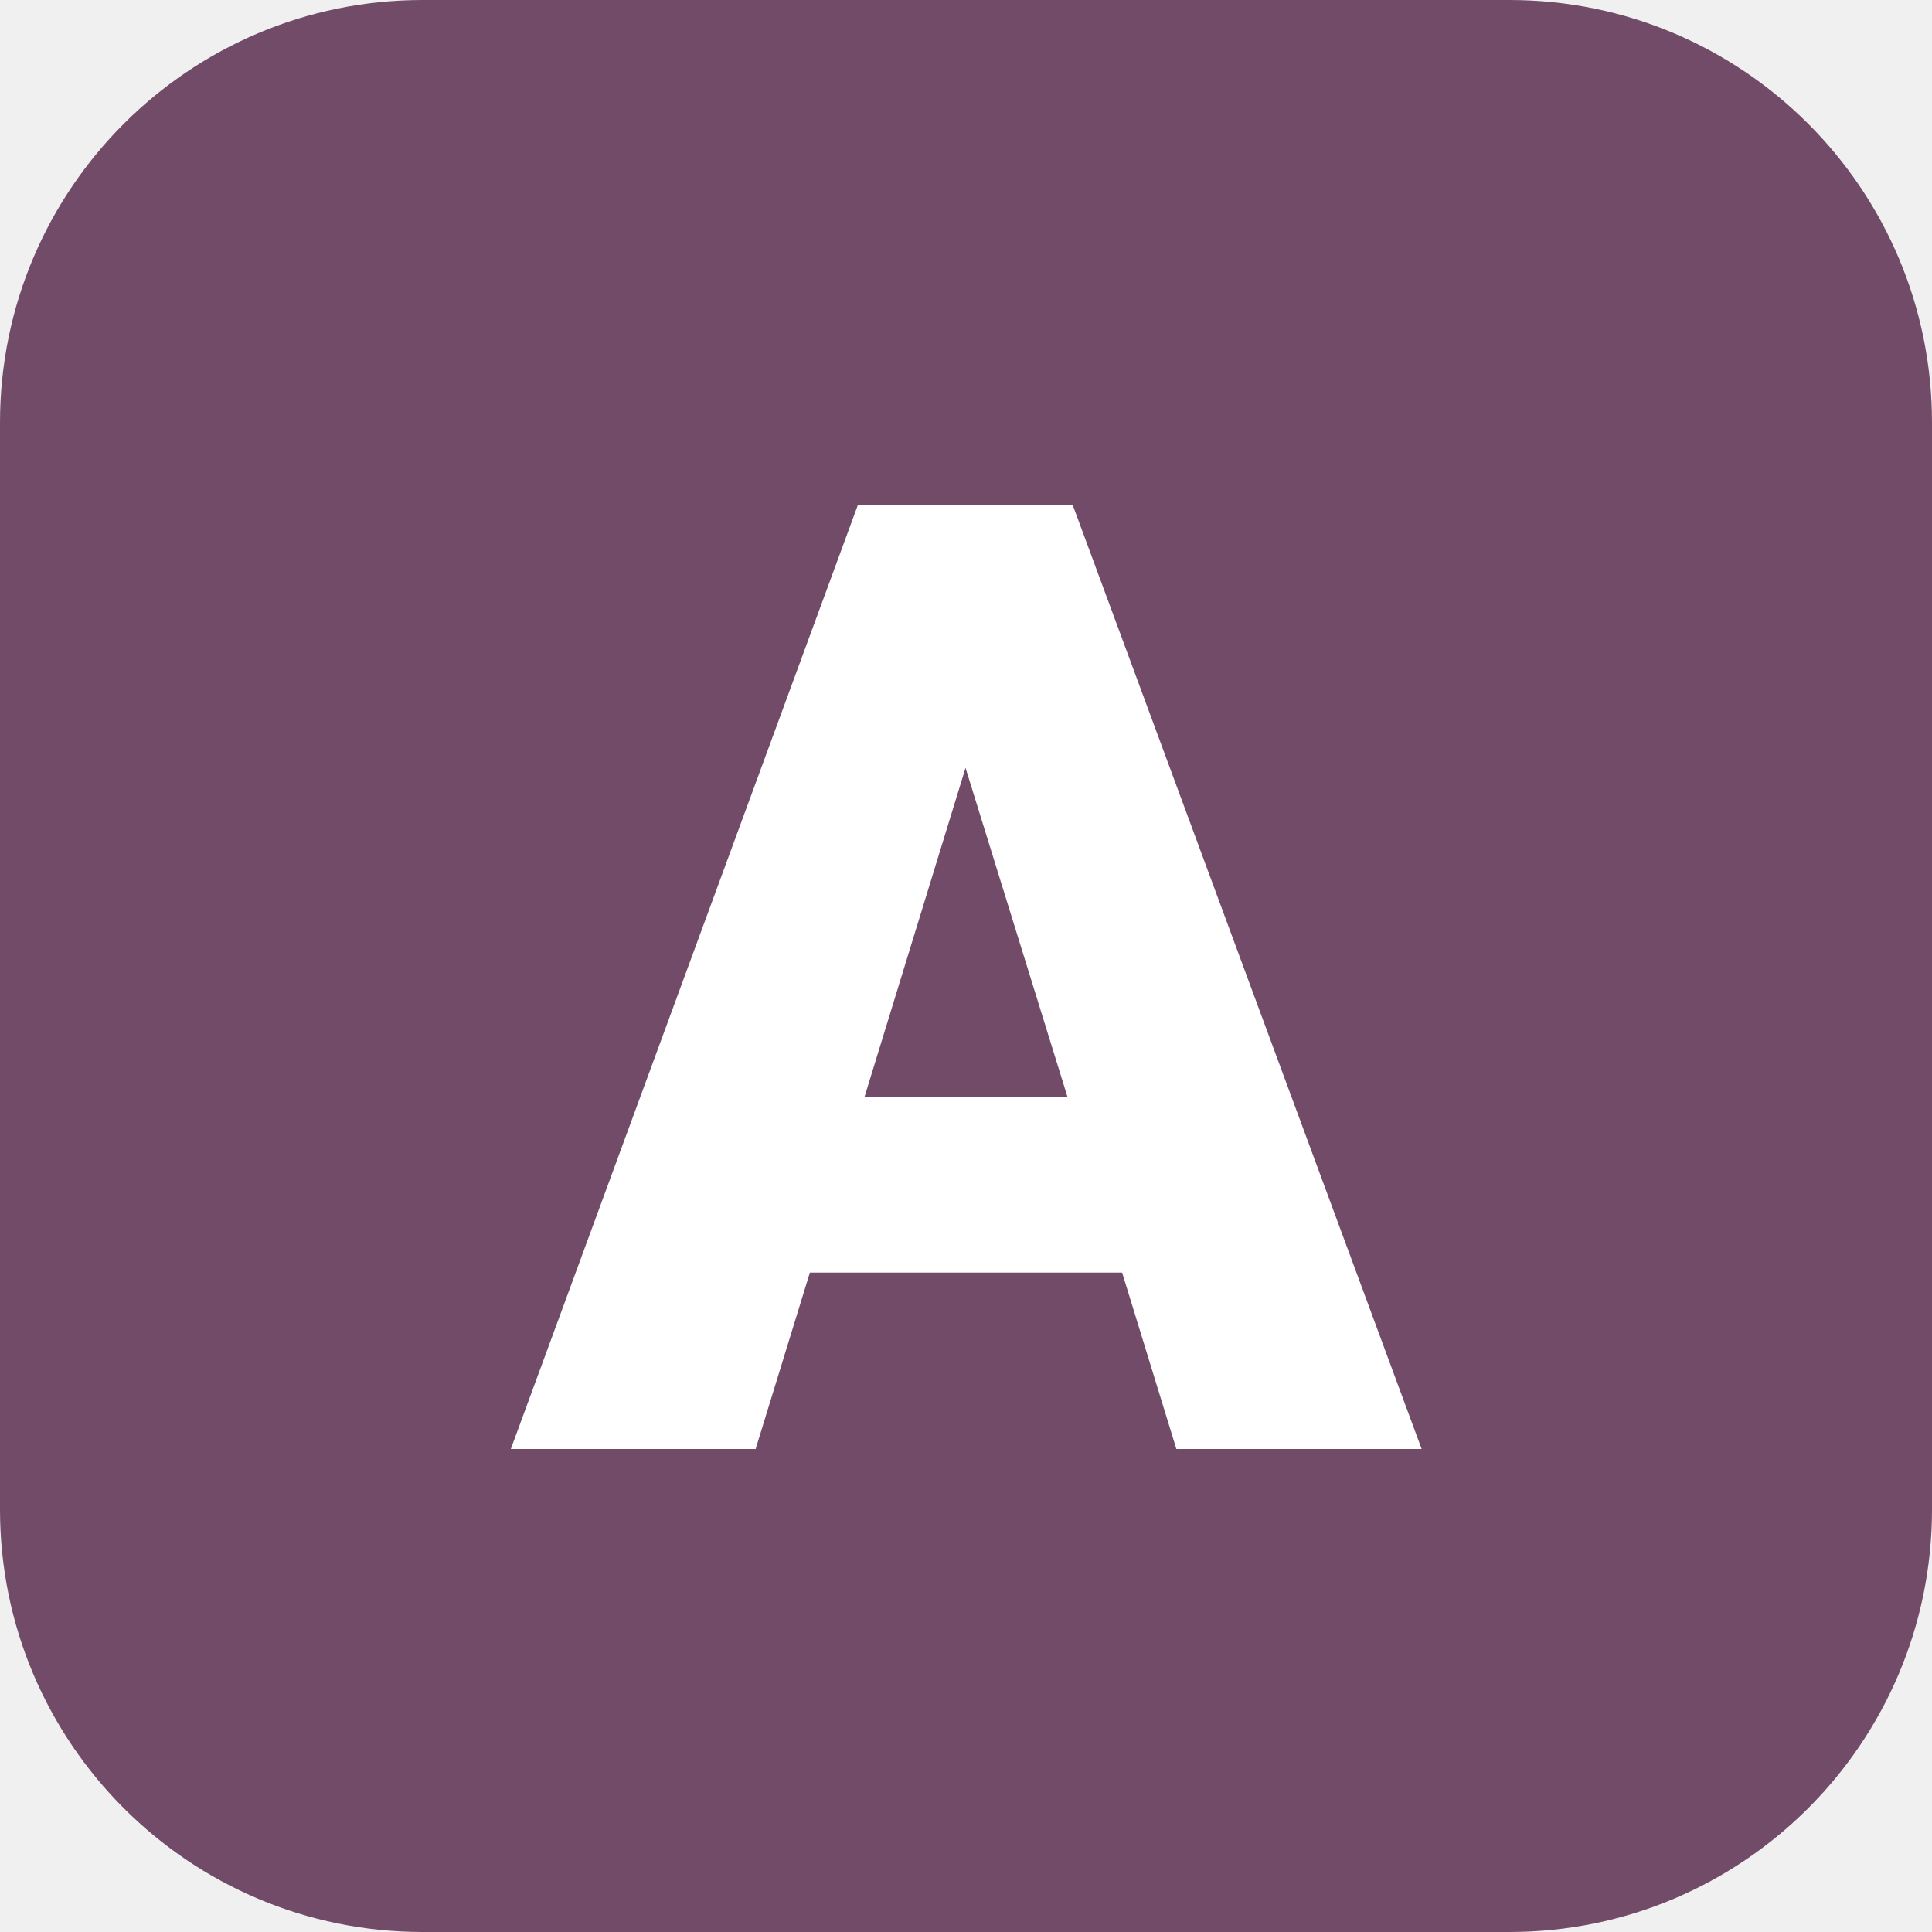
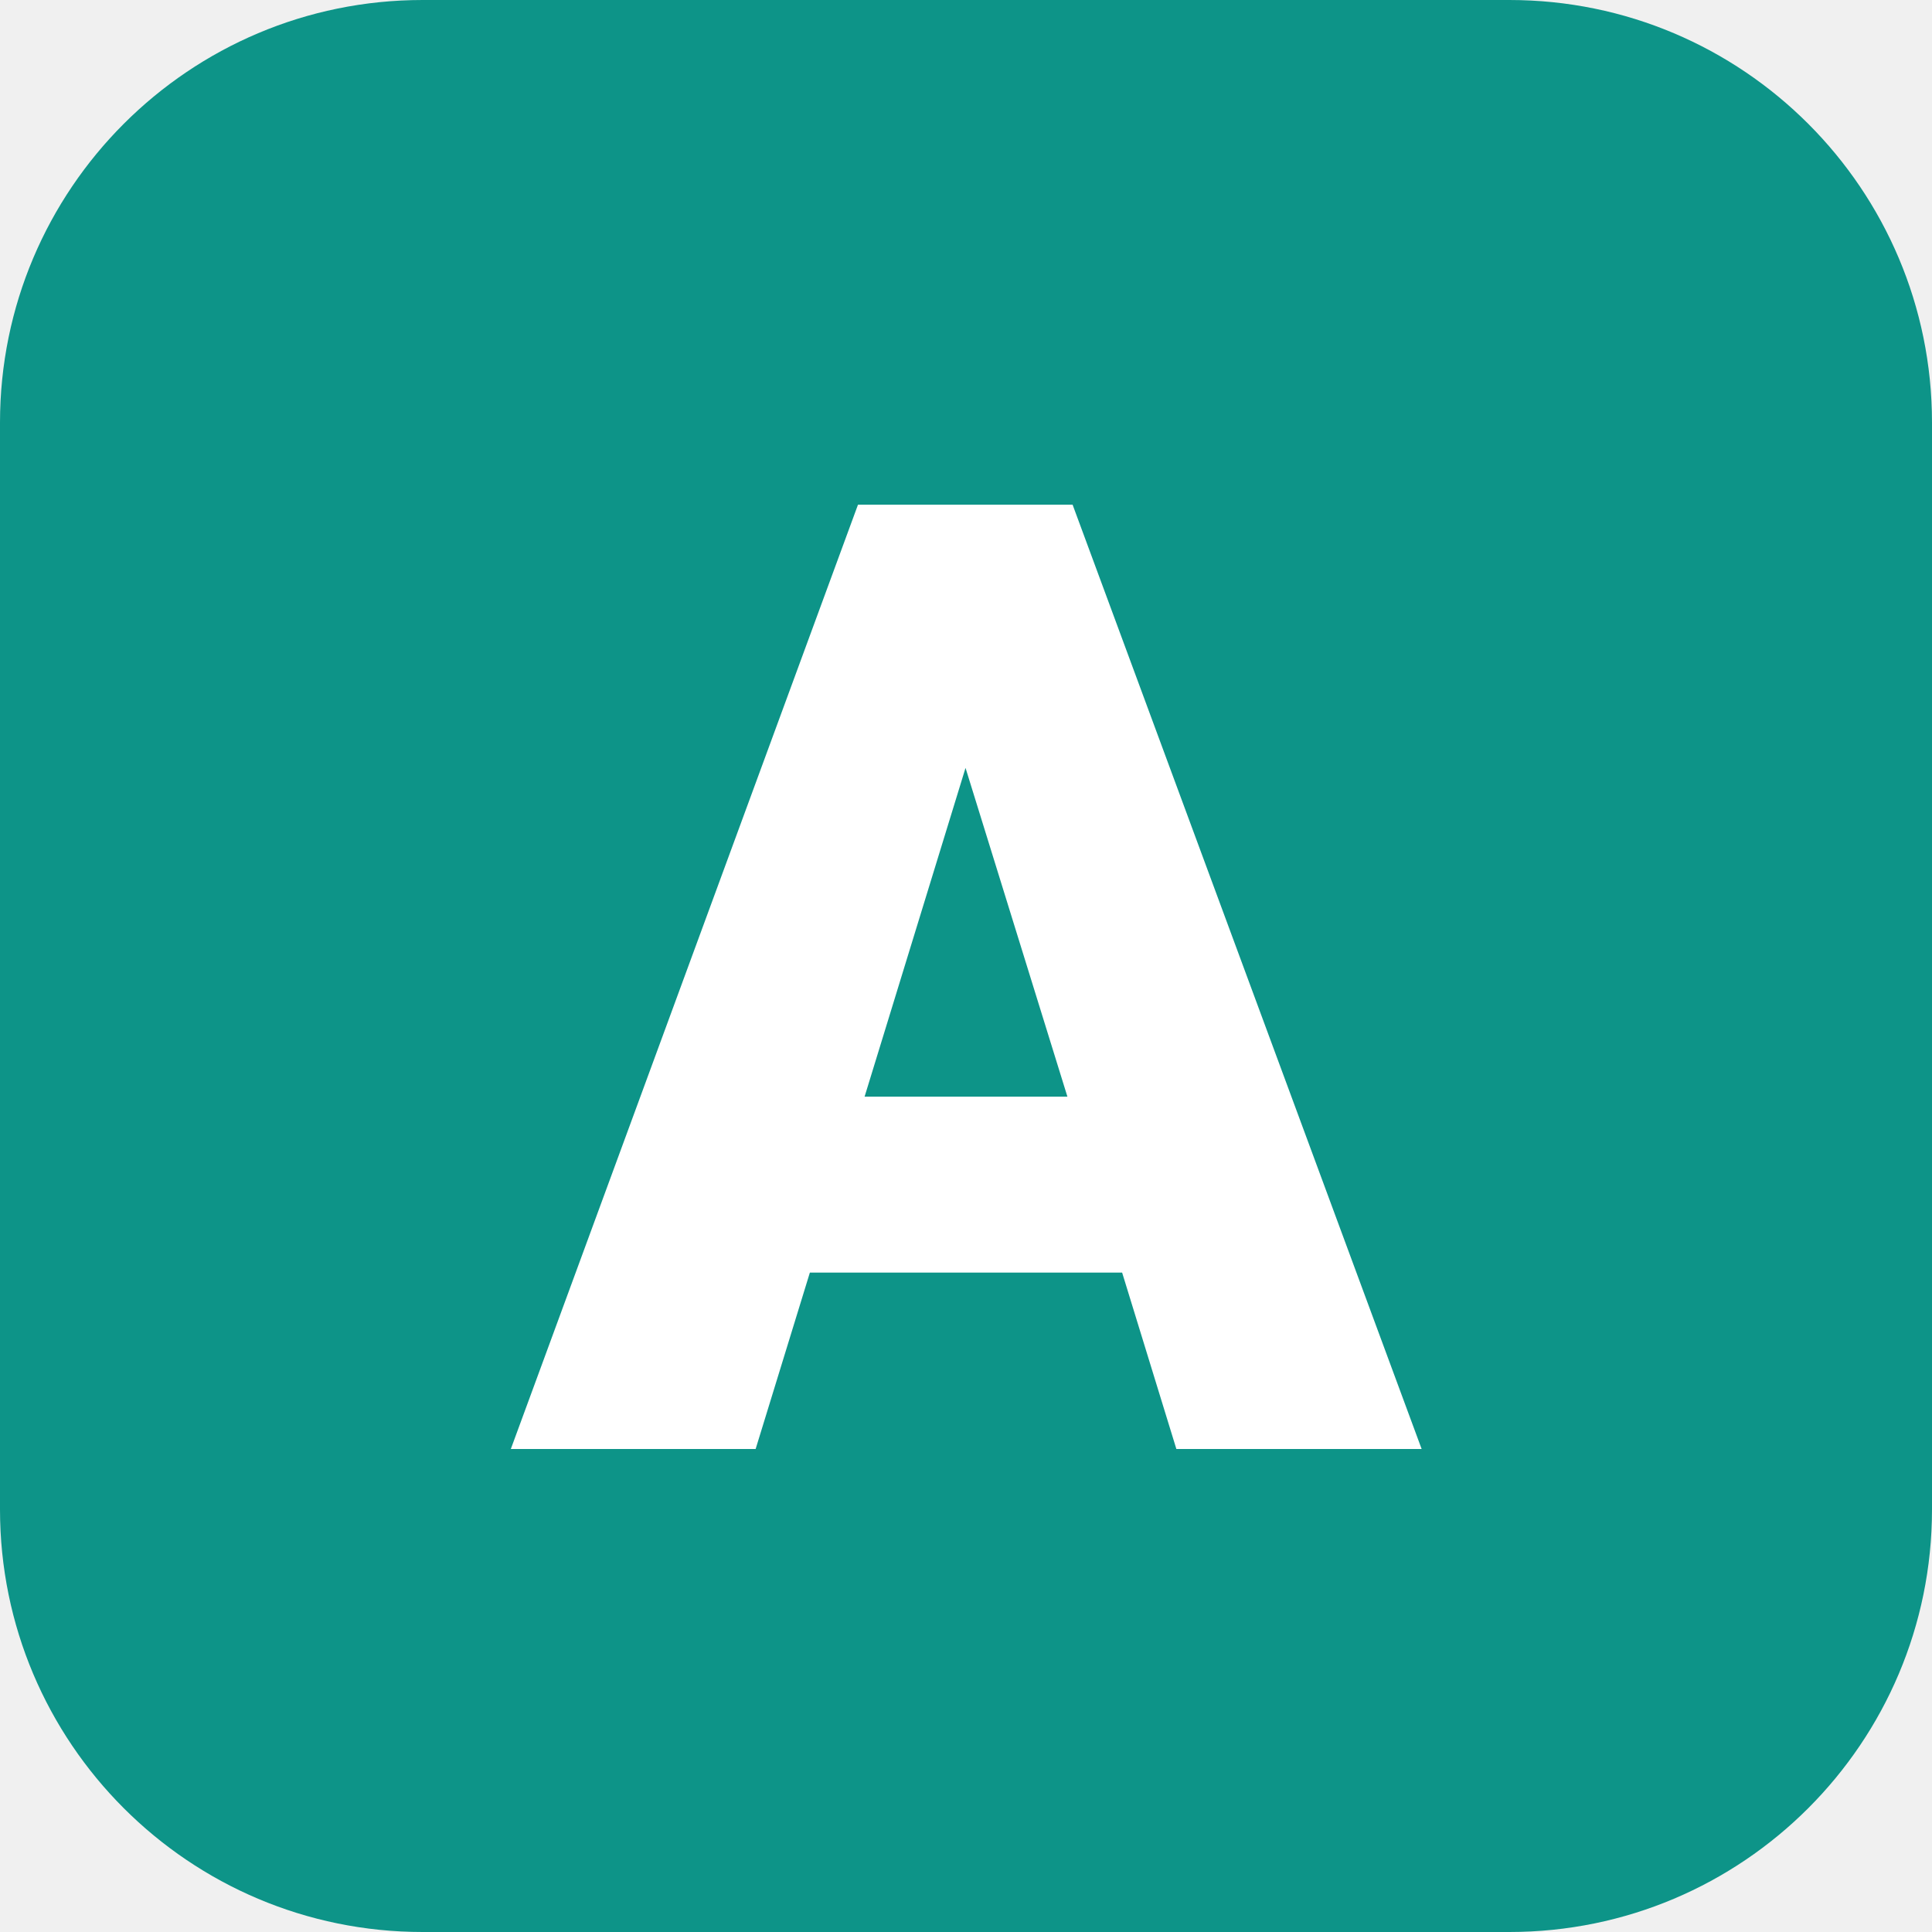
<svg xmlns="http://www.w3.org/2000/svg" viewBox="0 0 64 64">
-   <rect width="64" height="64" rx="14" fill="#714B67" />
+   <rect width="64" height="64" rx="14" fill="#0d9488" />
  <text x="32" y="48" font-family="system-ui, -apple-system, 'Segoe UI', Roboto, sans-serif" font-weight="800" font-size="44" fill="#fff" text-anchor="middle" letter-spacing="-2">A</text>
</svg>
